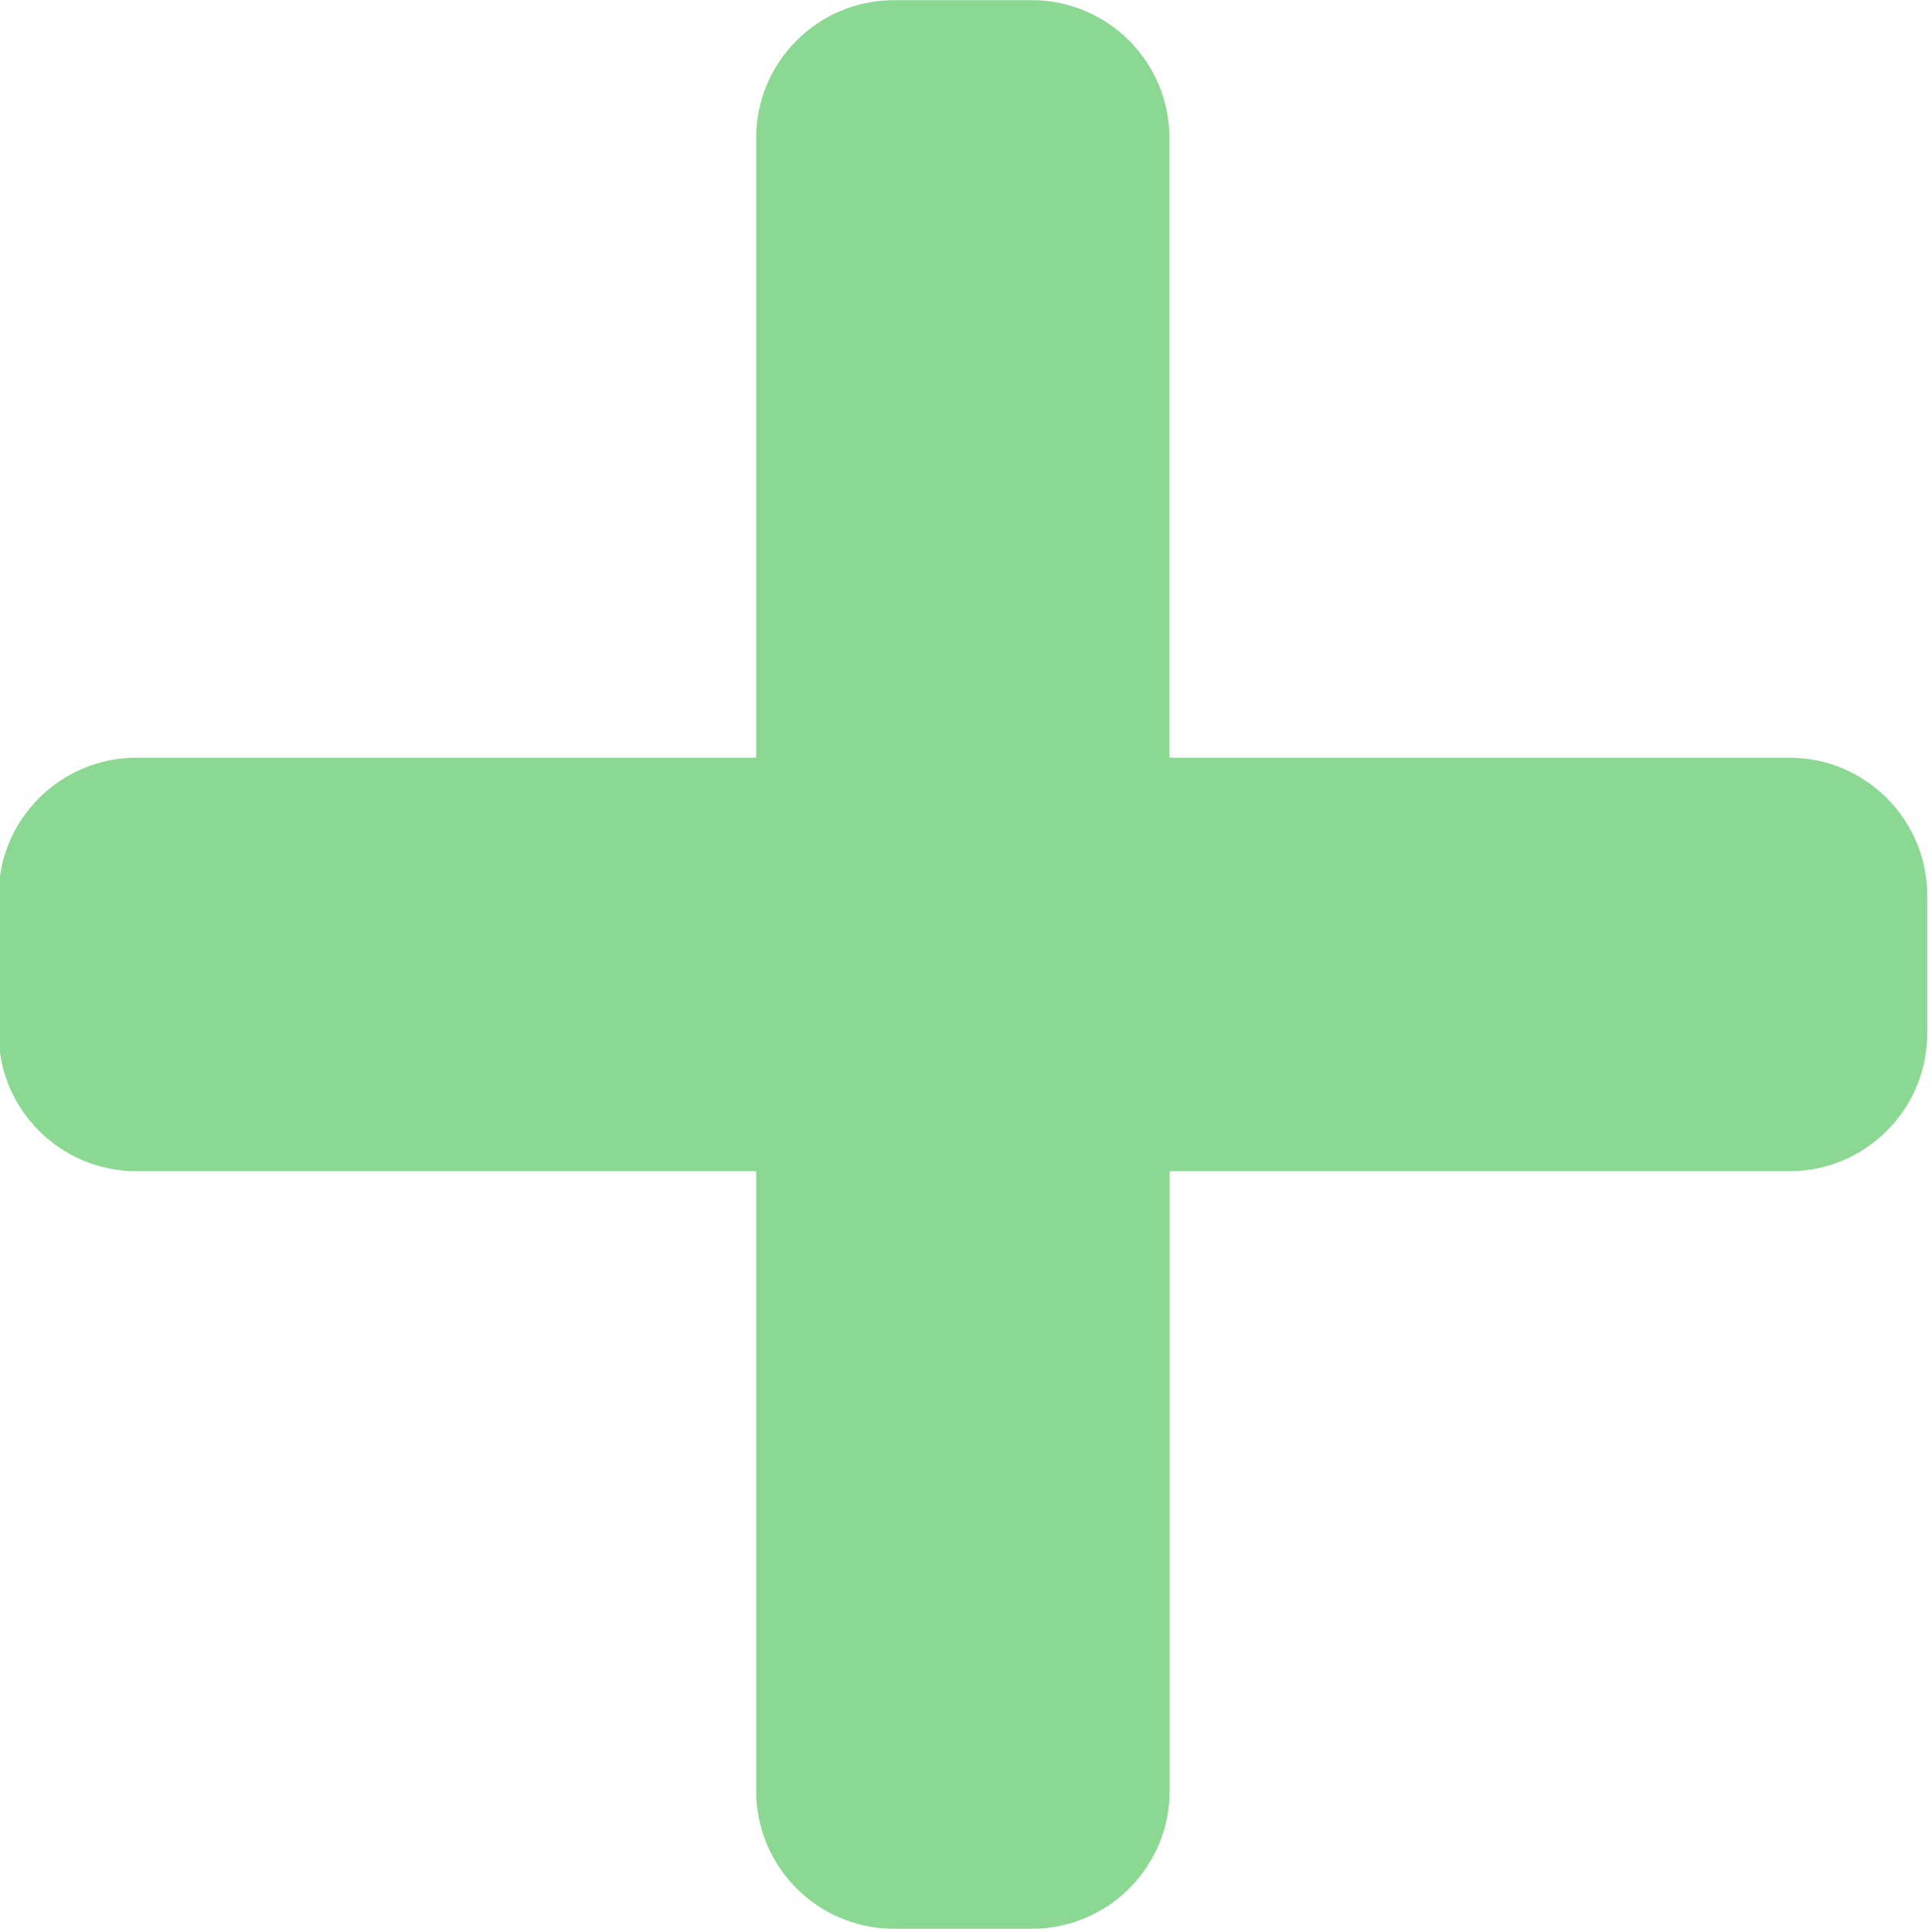
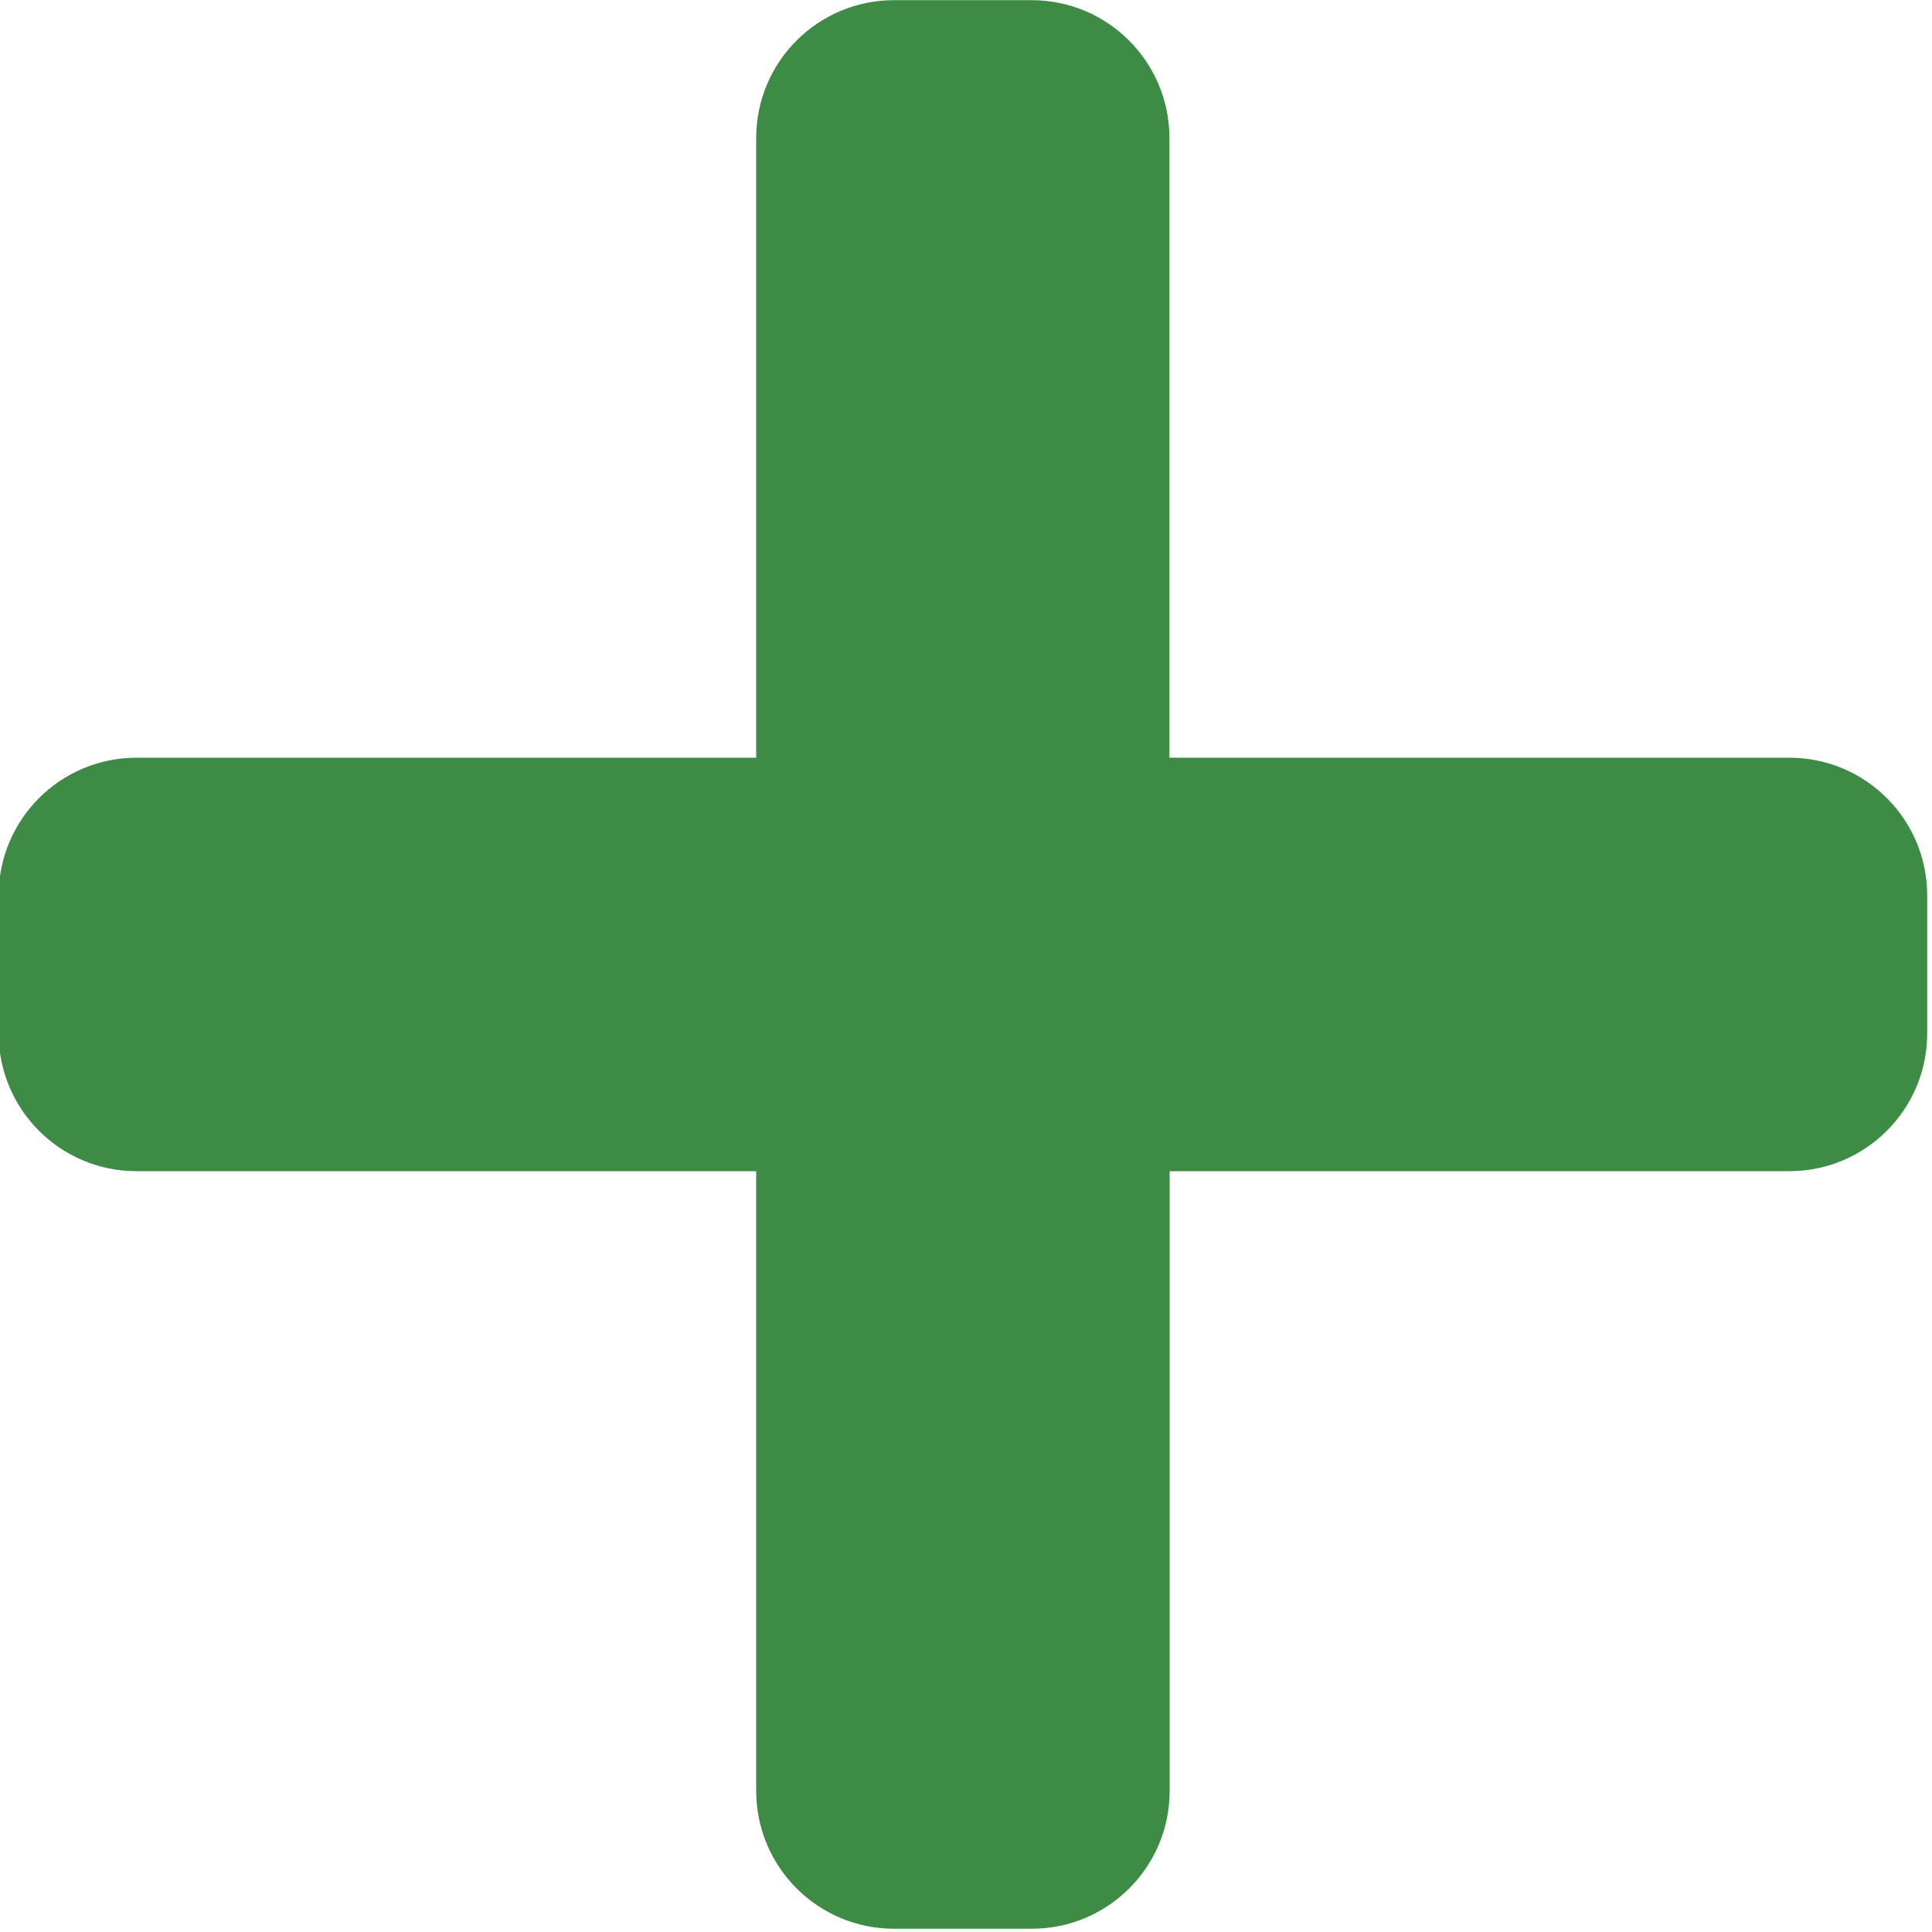
<svg xmlns="http://www.w3.org/2000/svg" width="32" height="32" viewBox="0 0 8.467 8.467" version="1.1" id="svg8">
  <defs id="defs2" />
  <g id="layer1" transform="translate(0,-288.5333)">
-     <path id="path2133" d="M 7.842,291.854 H 5.125 v -2.716 c 0,-0.333 -0.27,-0.604 -0.604,-0.604 H 3.918 c -0.333,0 -0.604,0.27 -0.604,0.604 v 2.716 H 0.598 c -0.333,0 -0.604,0.27 -0.604,0.604 v 0.604 c 0,0.333 0.27,0.604 0.604,0.604 H 3.314 v 2.716 c 0,0.333 0.27,0.604 0.604,0.604 h 0.604 c 0.333,0 0.604,-0.27 0.604,-0.604 v -2.716 h 2.716 c 0.333,0 0.604,-0.27 0.604,-0.604 v -0.604 c 0,-0.333 -0.27,-0.604 -0.604,-0.604 z" style="stroke-width:0.019;fill:#8ad891;fill-opacity:1" />
+     <path id="path2133" d="M 7.842,291.854 H 5.125 v -2.716 c 0,-0.333 -0.27,-0.604 -0.604,-0.604 H 3.918 c -0.333,0 -0.604,0.27 -0.604,0.604 v 2.716 H 0.598 c -0.333,0 -0.604,0.27 -0.604,0.604 v 0.604 c 0,0.333 0.27,0.604 0.604,0.604 H 3.314 v 2.716 c 0,0.333 0.27,0.604 0.604,0.604 h 0.604 c 0.333,0 0.604,-0.27 0.604,-0.604 v -2.716 h 2.716 c 0.333,0 0.604,-0.27 0.604,-0.604 v -0.604 c 0,-0.333 -0.27,-0.604 -0.604,-0.604 z" style="stroke-width:0.019;fill:#3e8b45;fill-opacity:1" />
  </g>
</svg>
